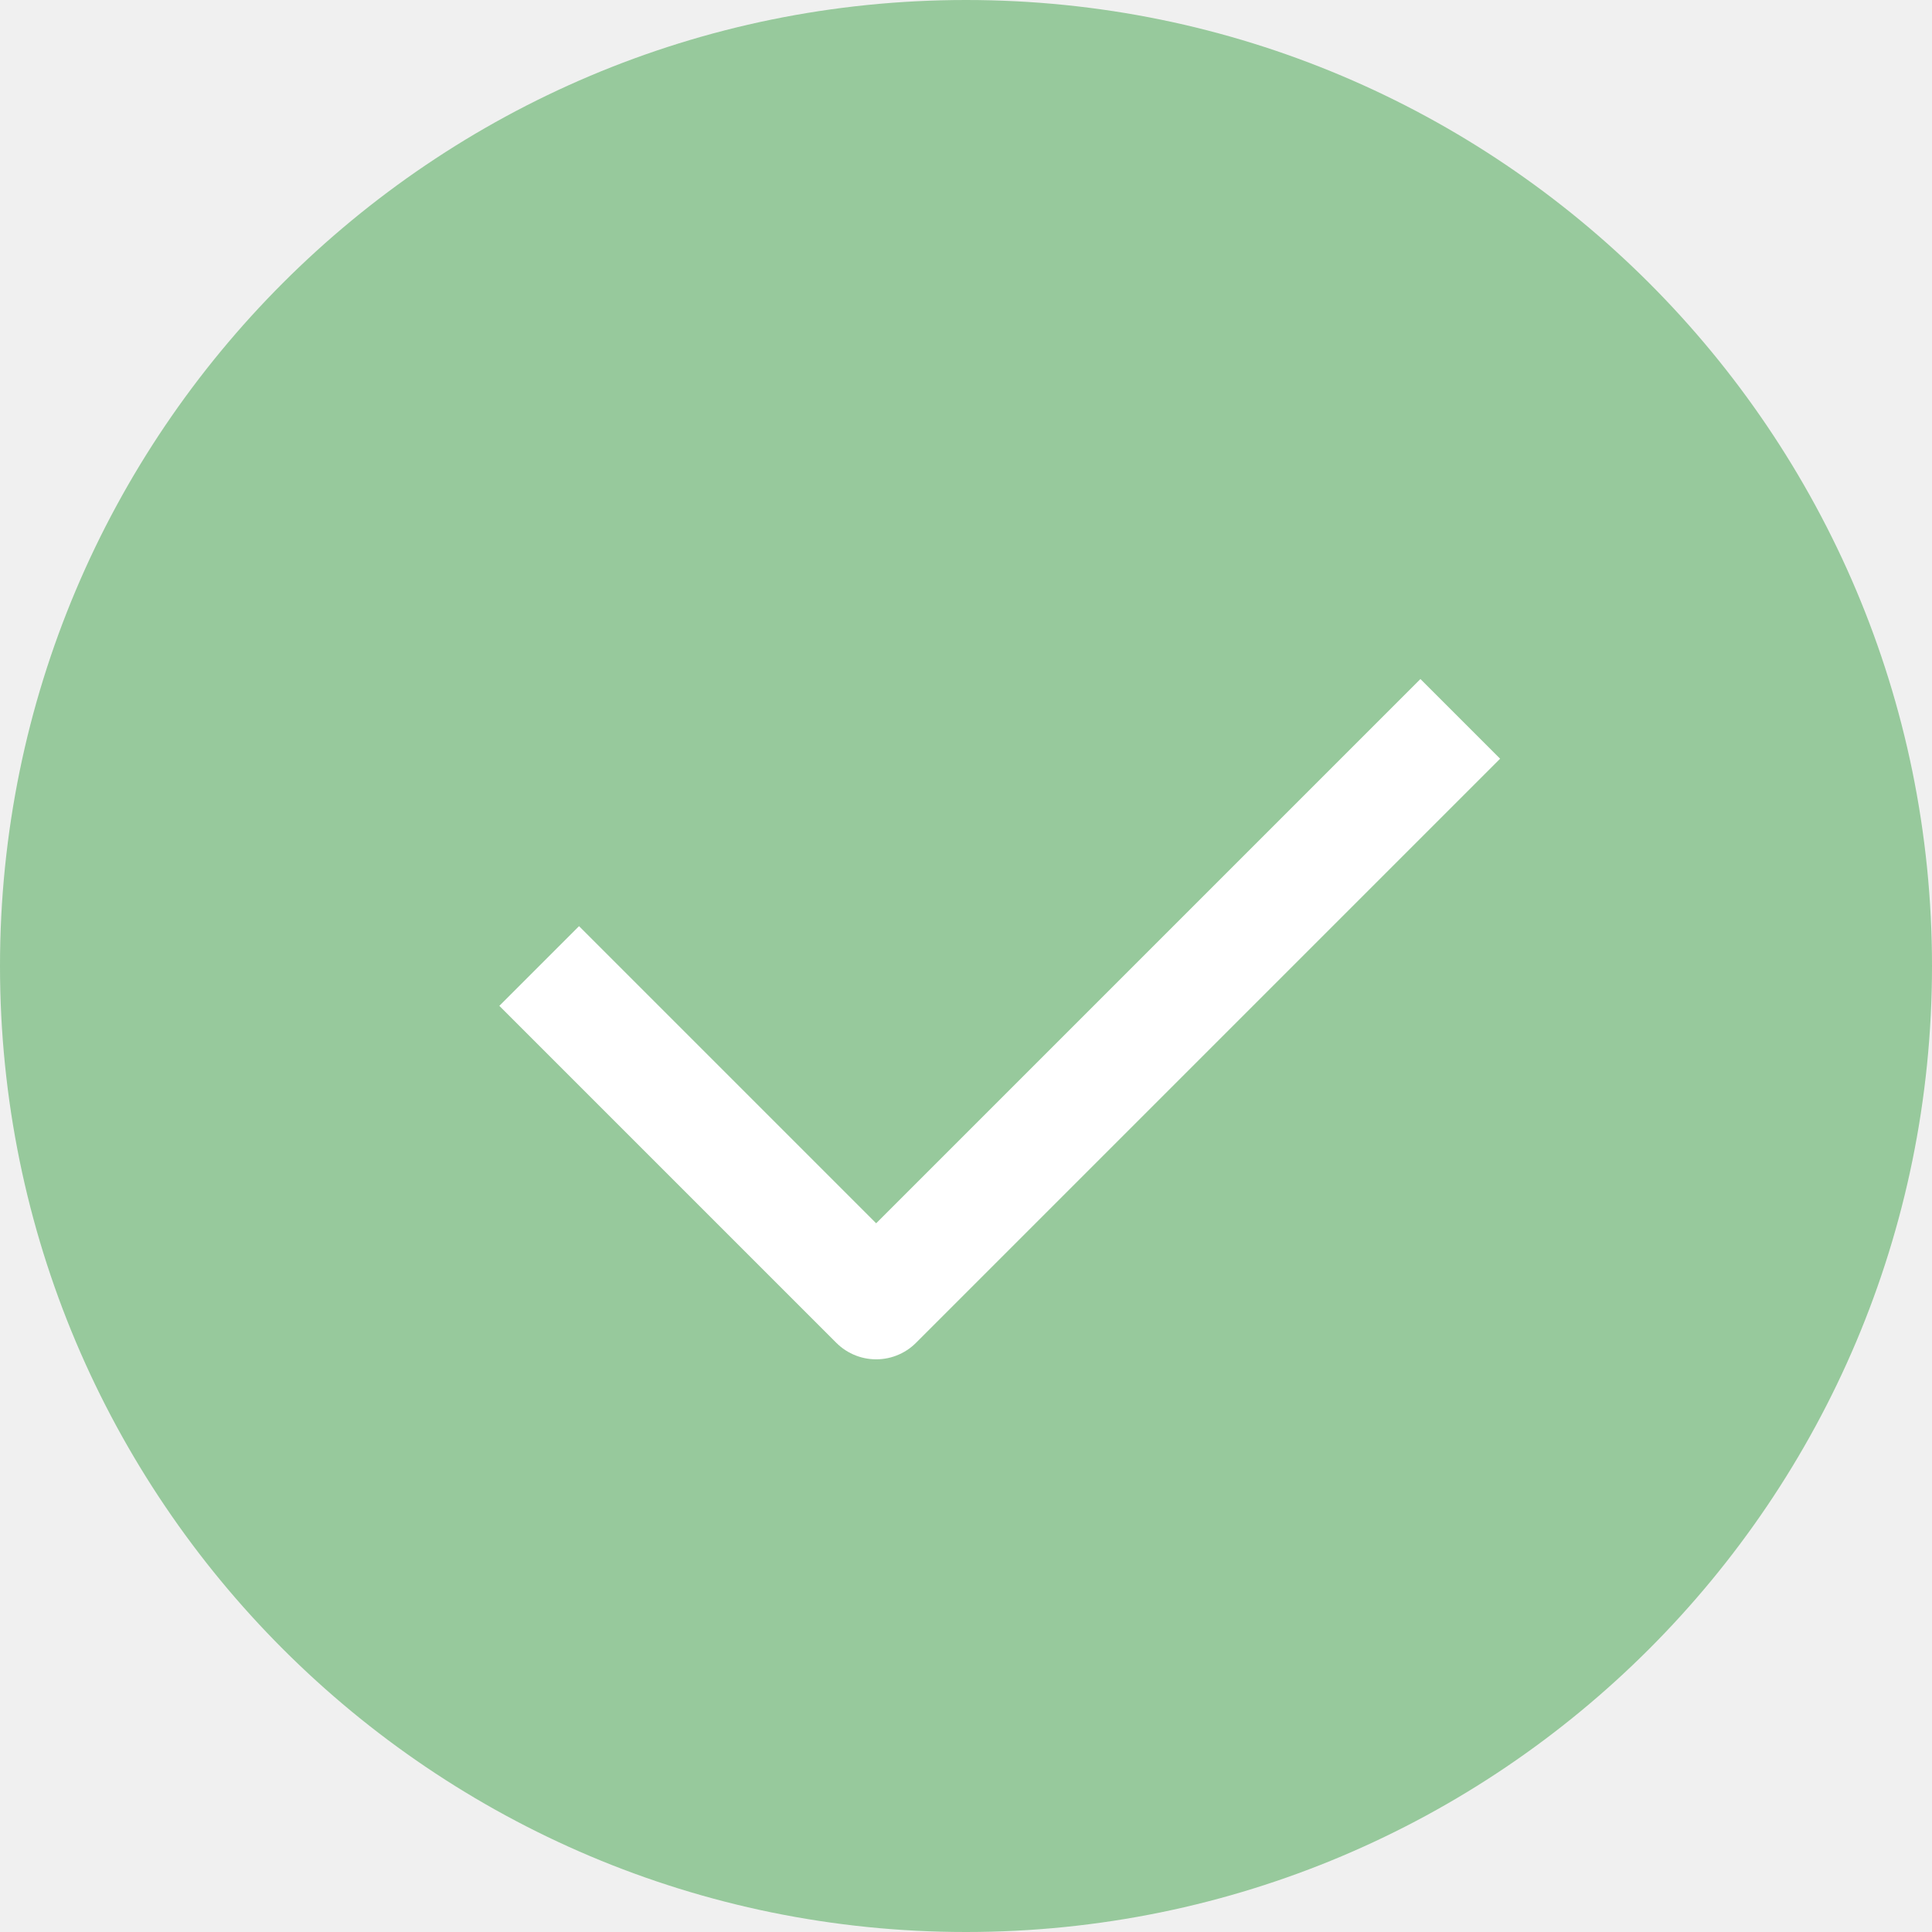
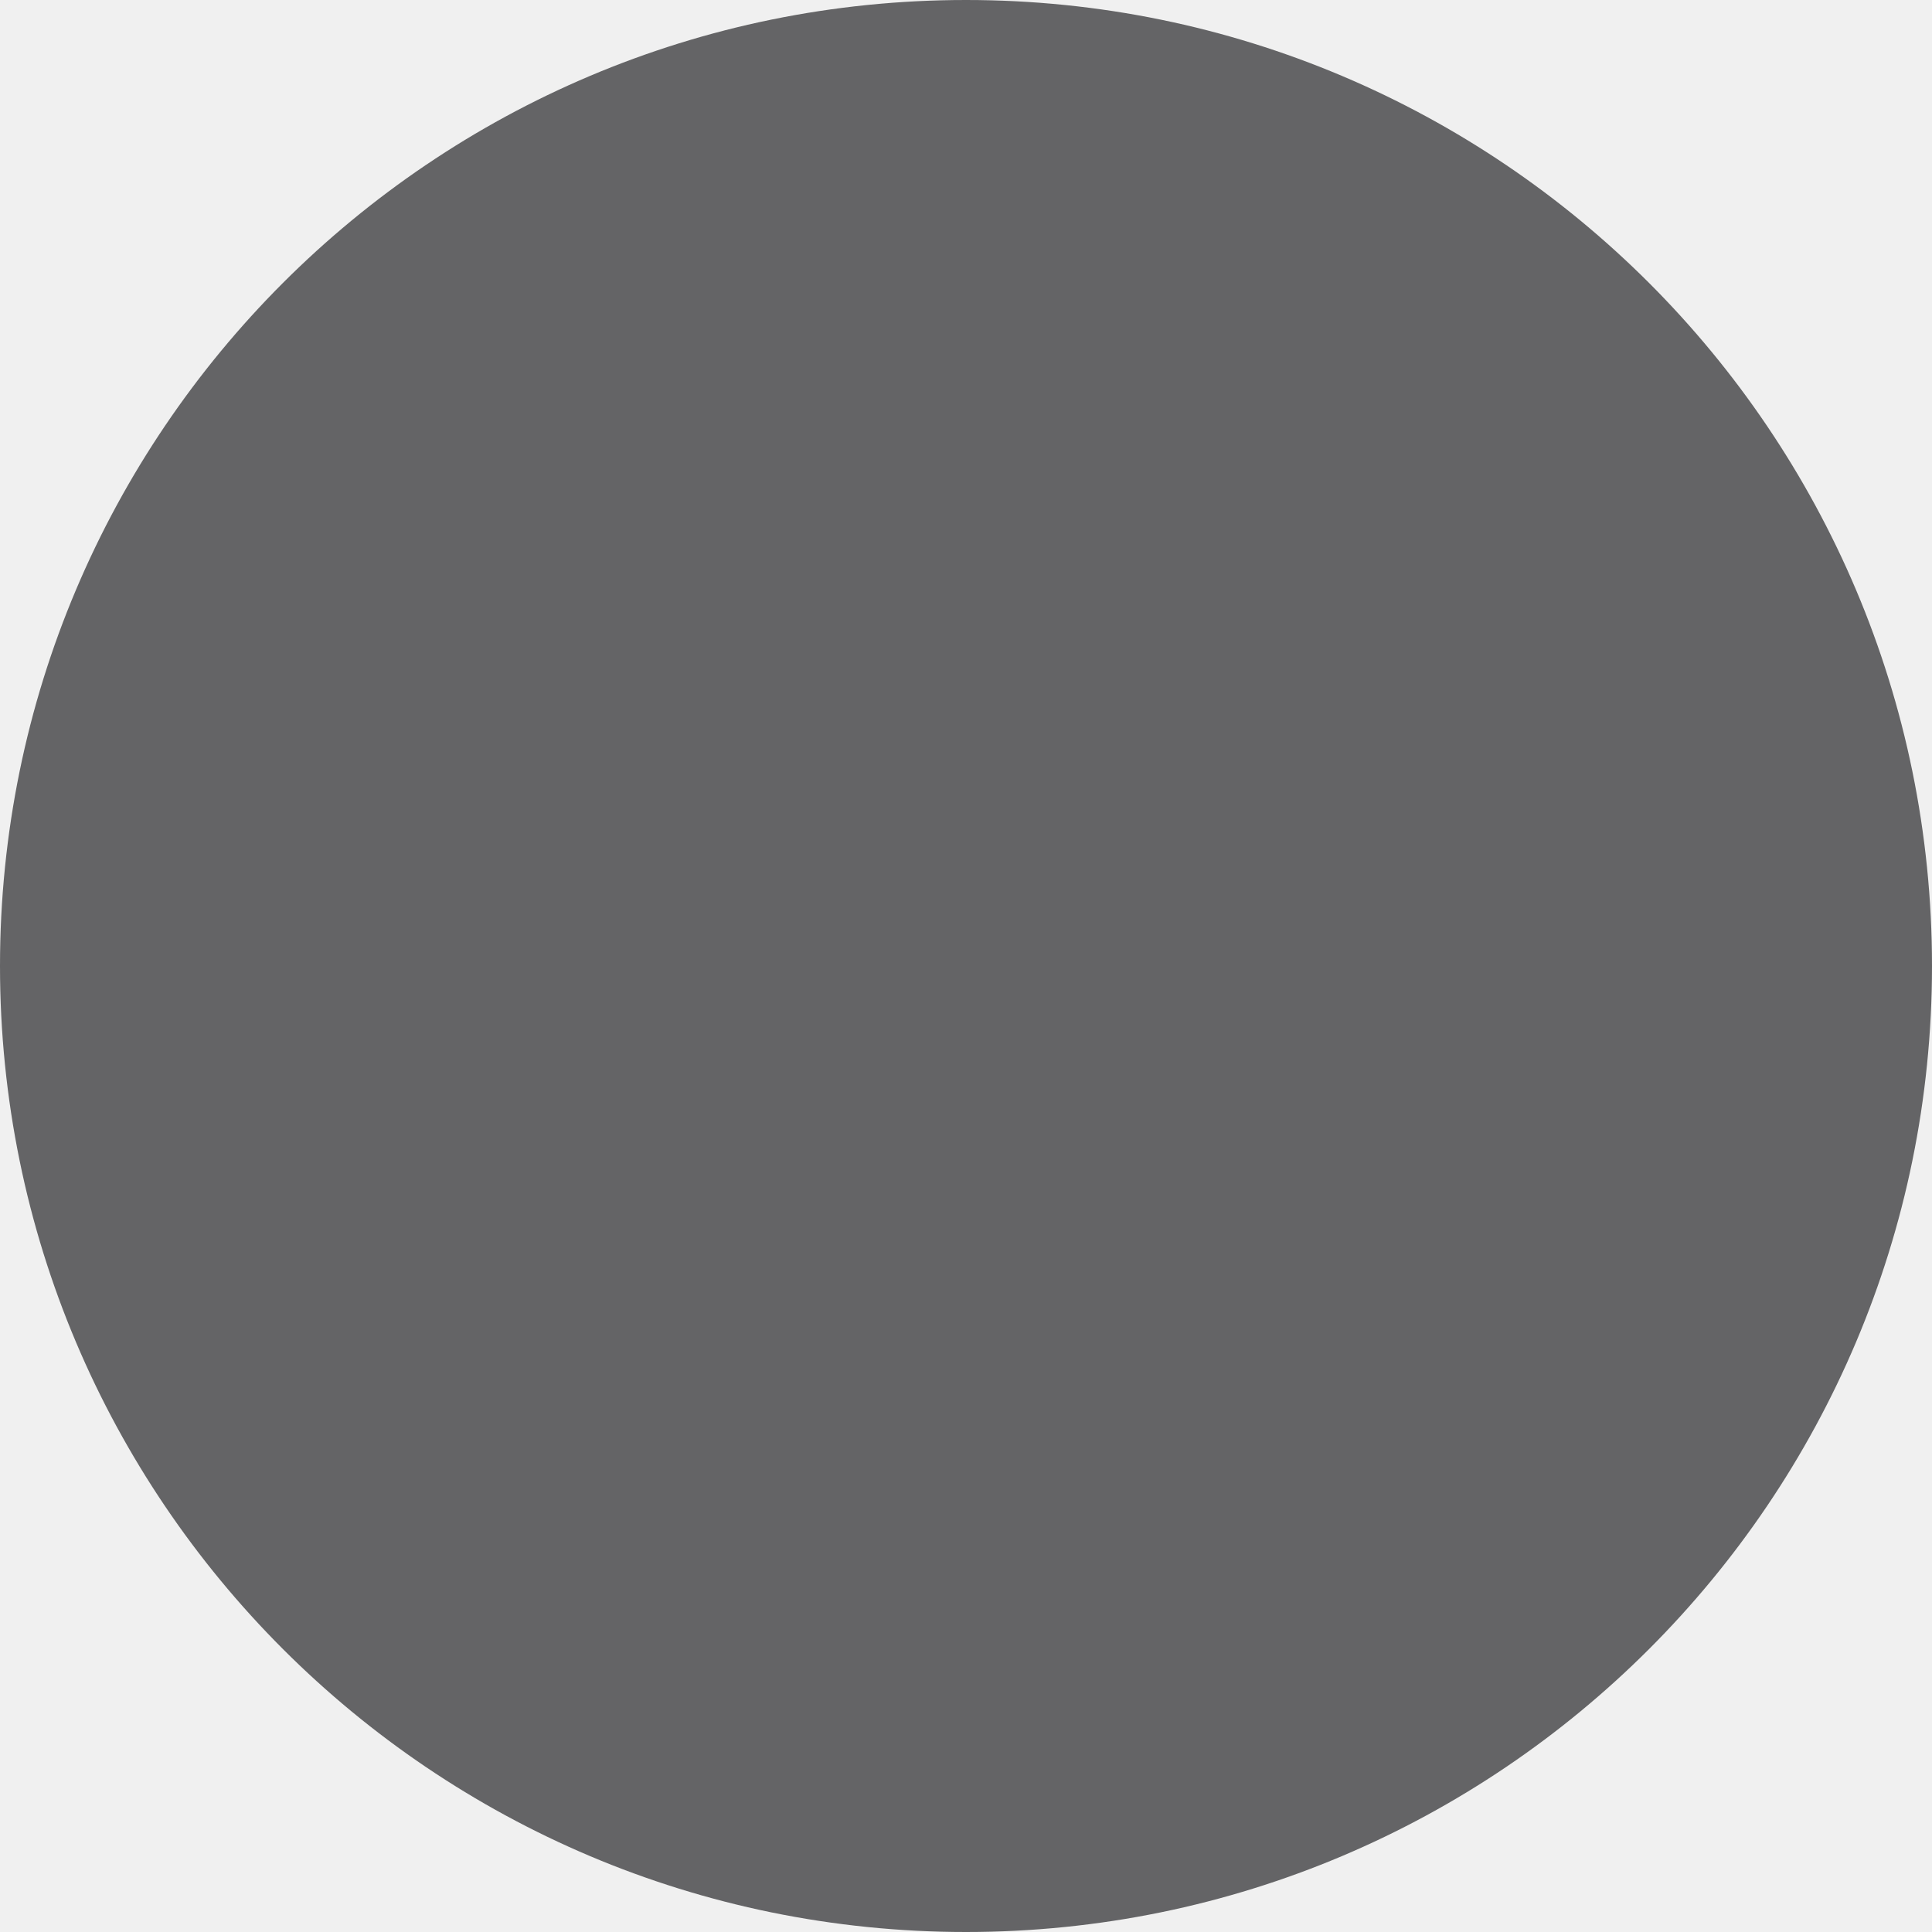
<svg xmlns="http://www.w3.org/2000/svg" width="24" height="24" viewBox="0 0 24 24" fill="none">
-   <circle cx="12" cy="12" r="12" fill="#97C99C" />
-   <path d="M6.698 12L10.884 16.186L18.14 8.93" stroke="white" stroke-width="1.4" stroke-linejoin="round" />
+   <circle cx="12" cy="12" r="12" fill="#646466" />
+   <path d="M6.698 12L10.884 16.186L18.14 8.93" stroke="#646466" stroke-width="1.4" stroke-linejoin="round" />
</svg>
